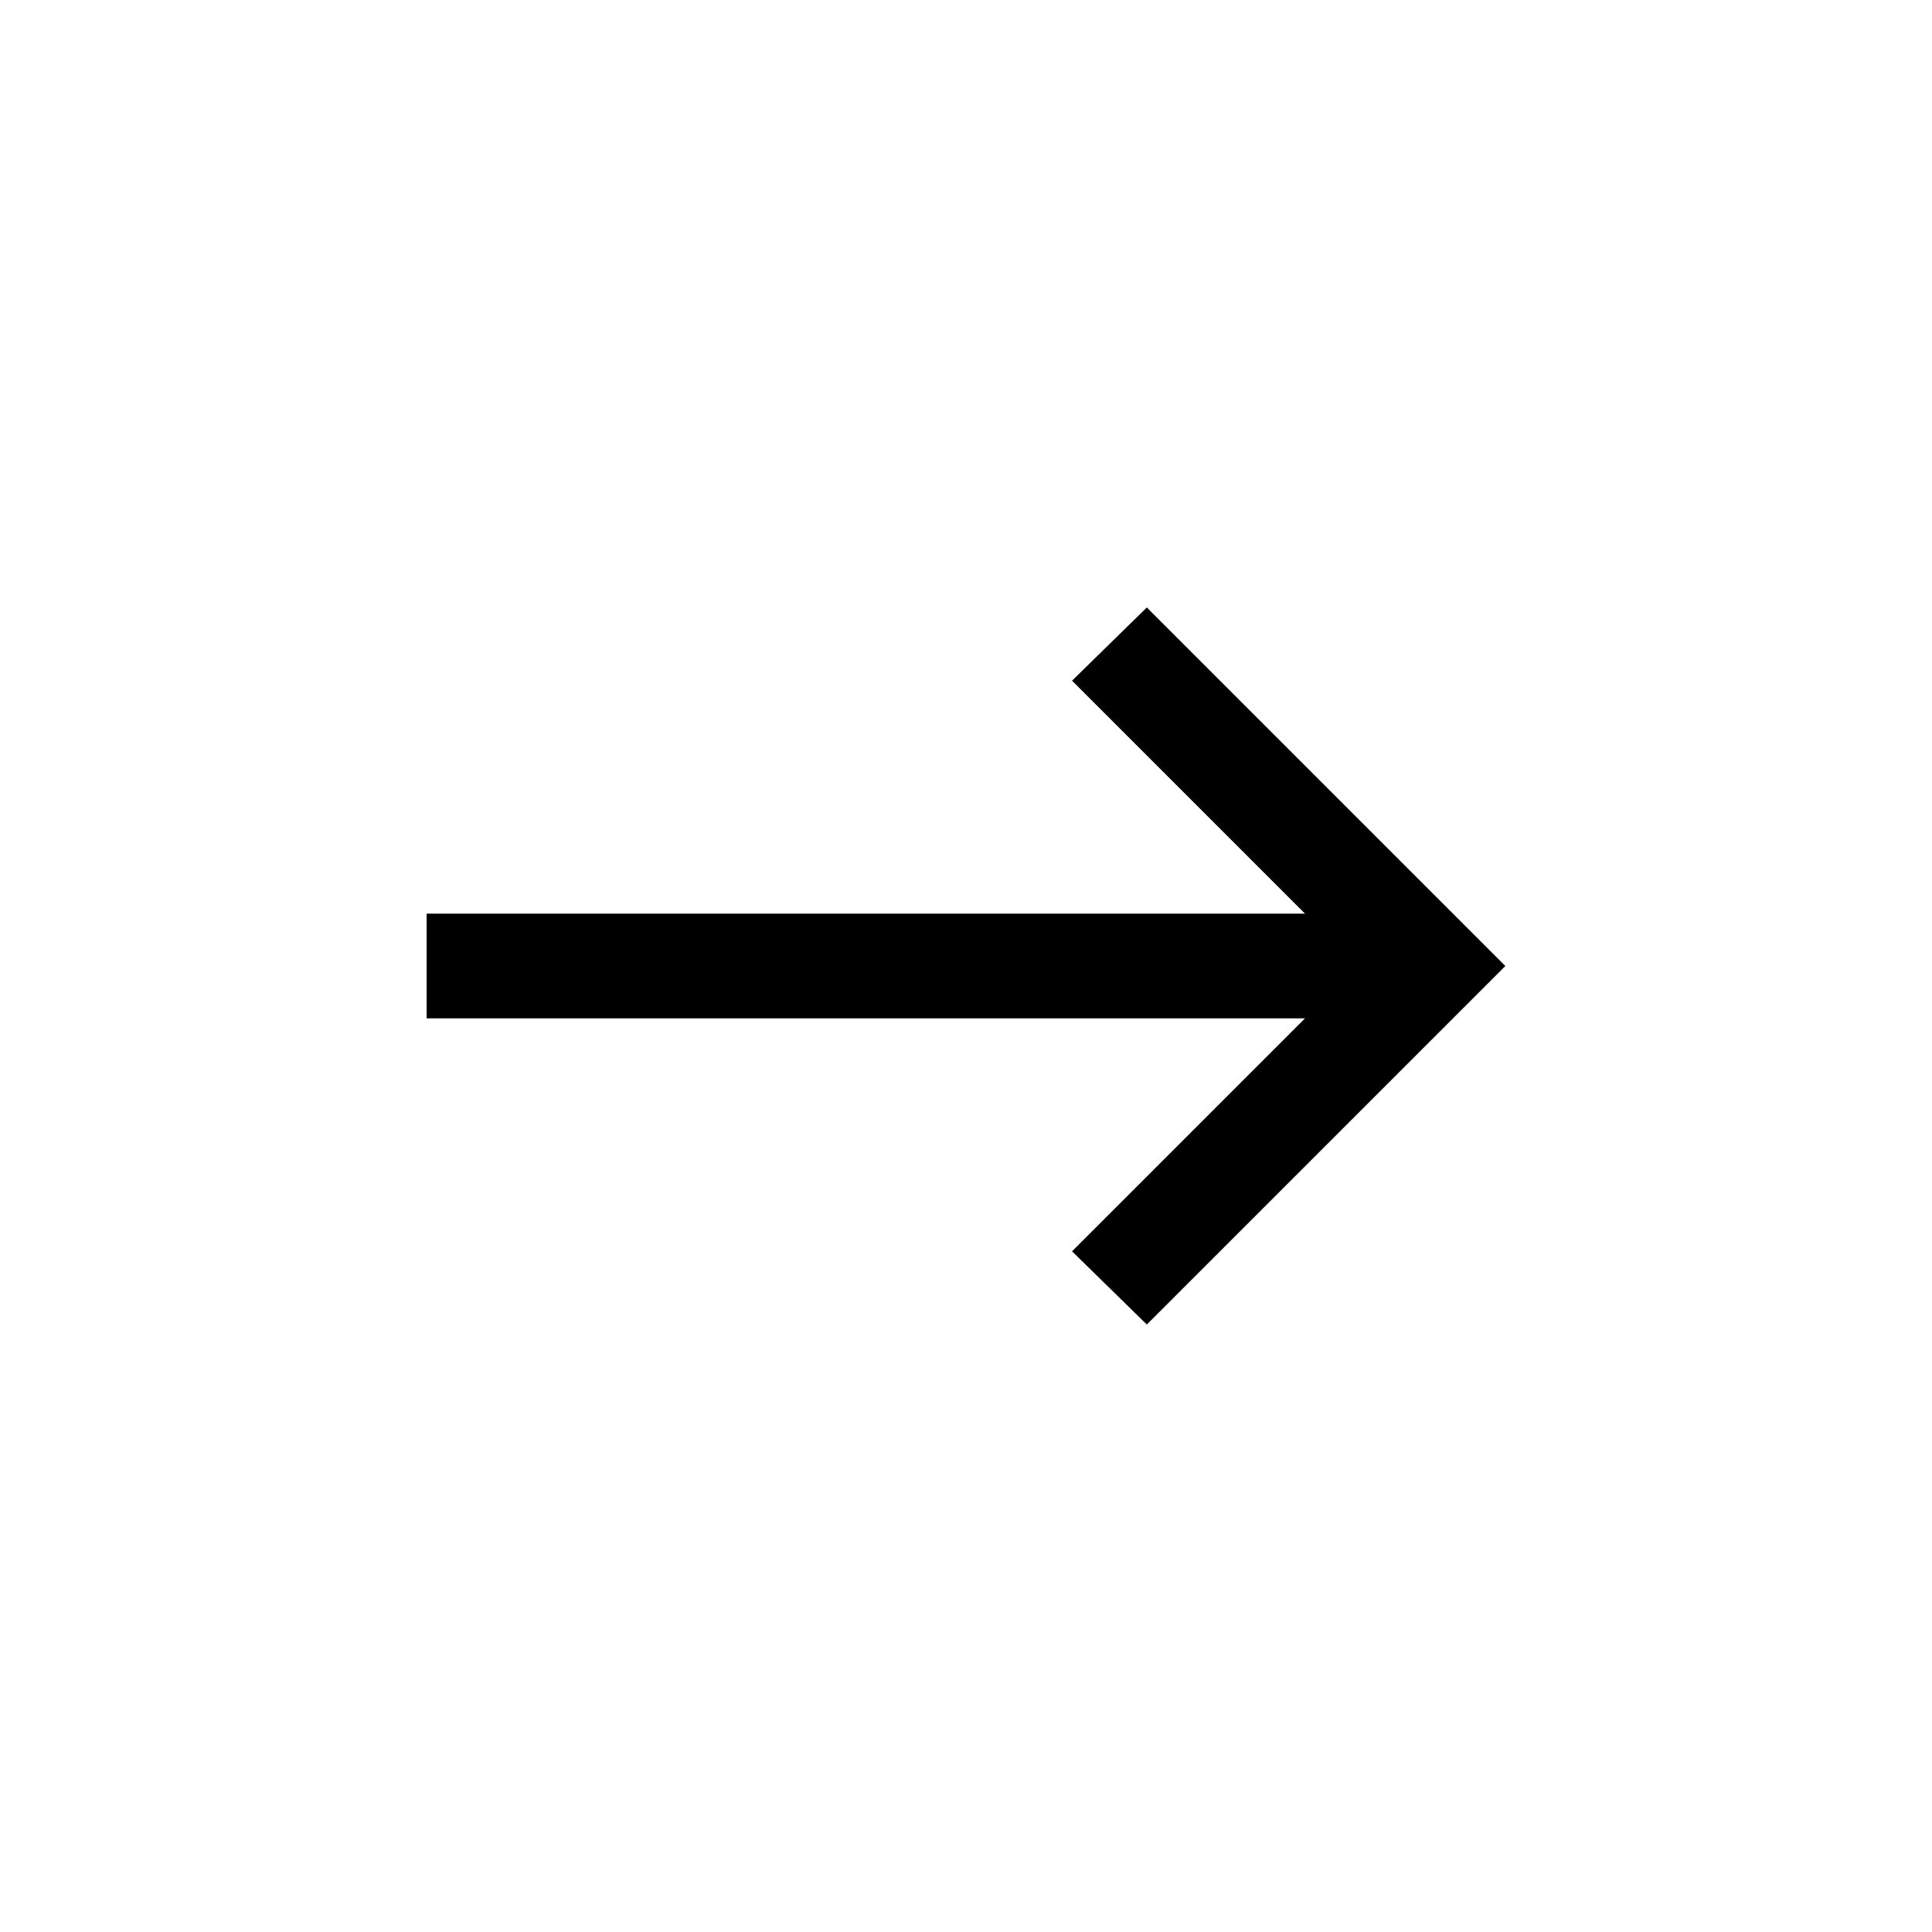
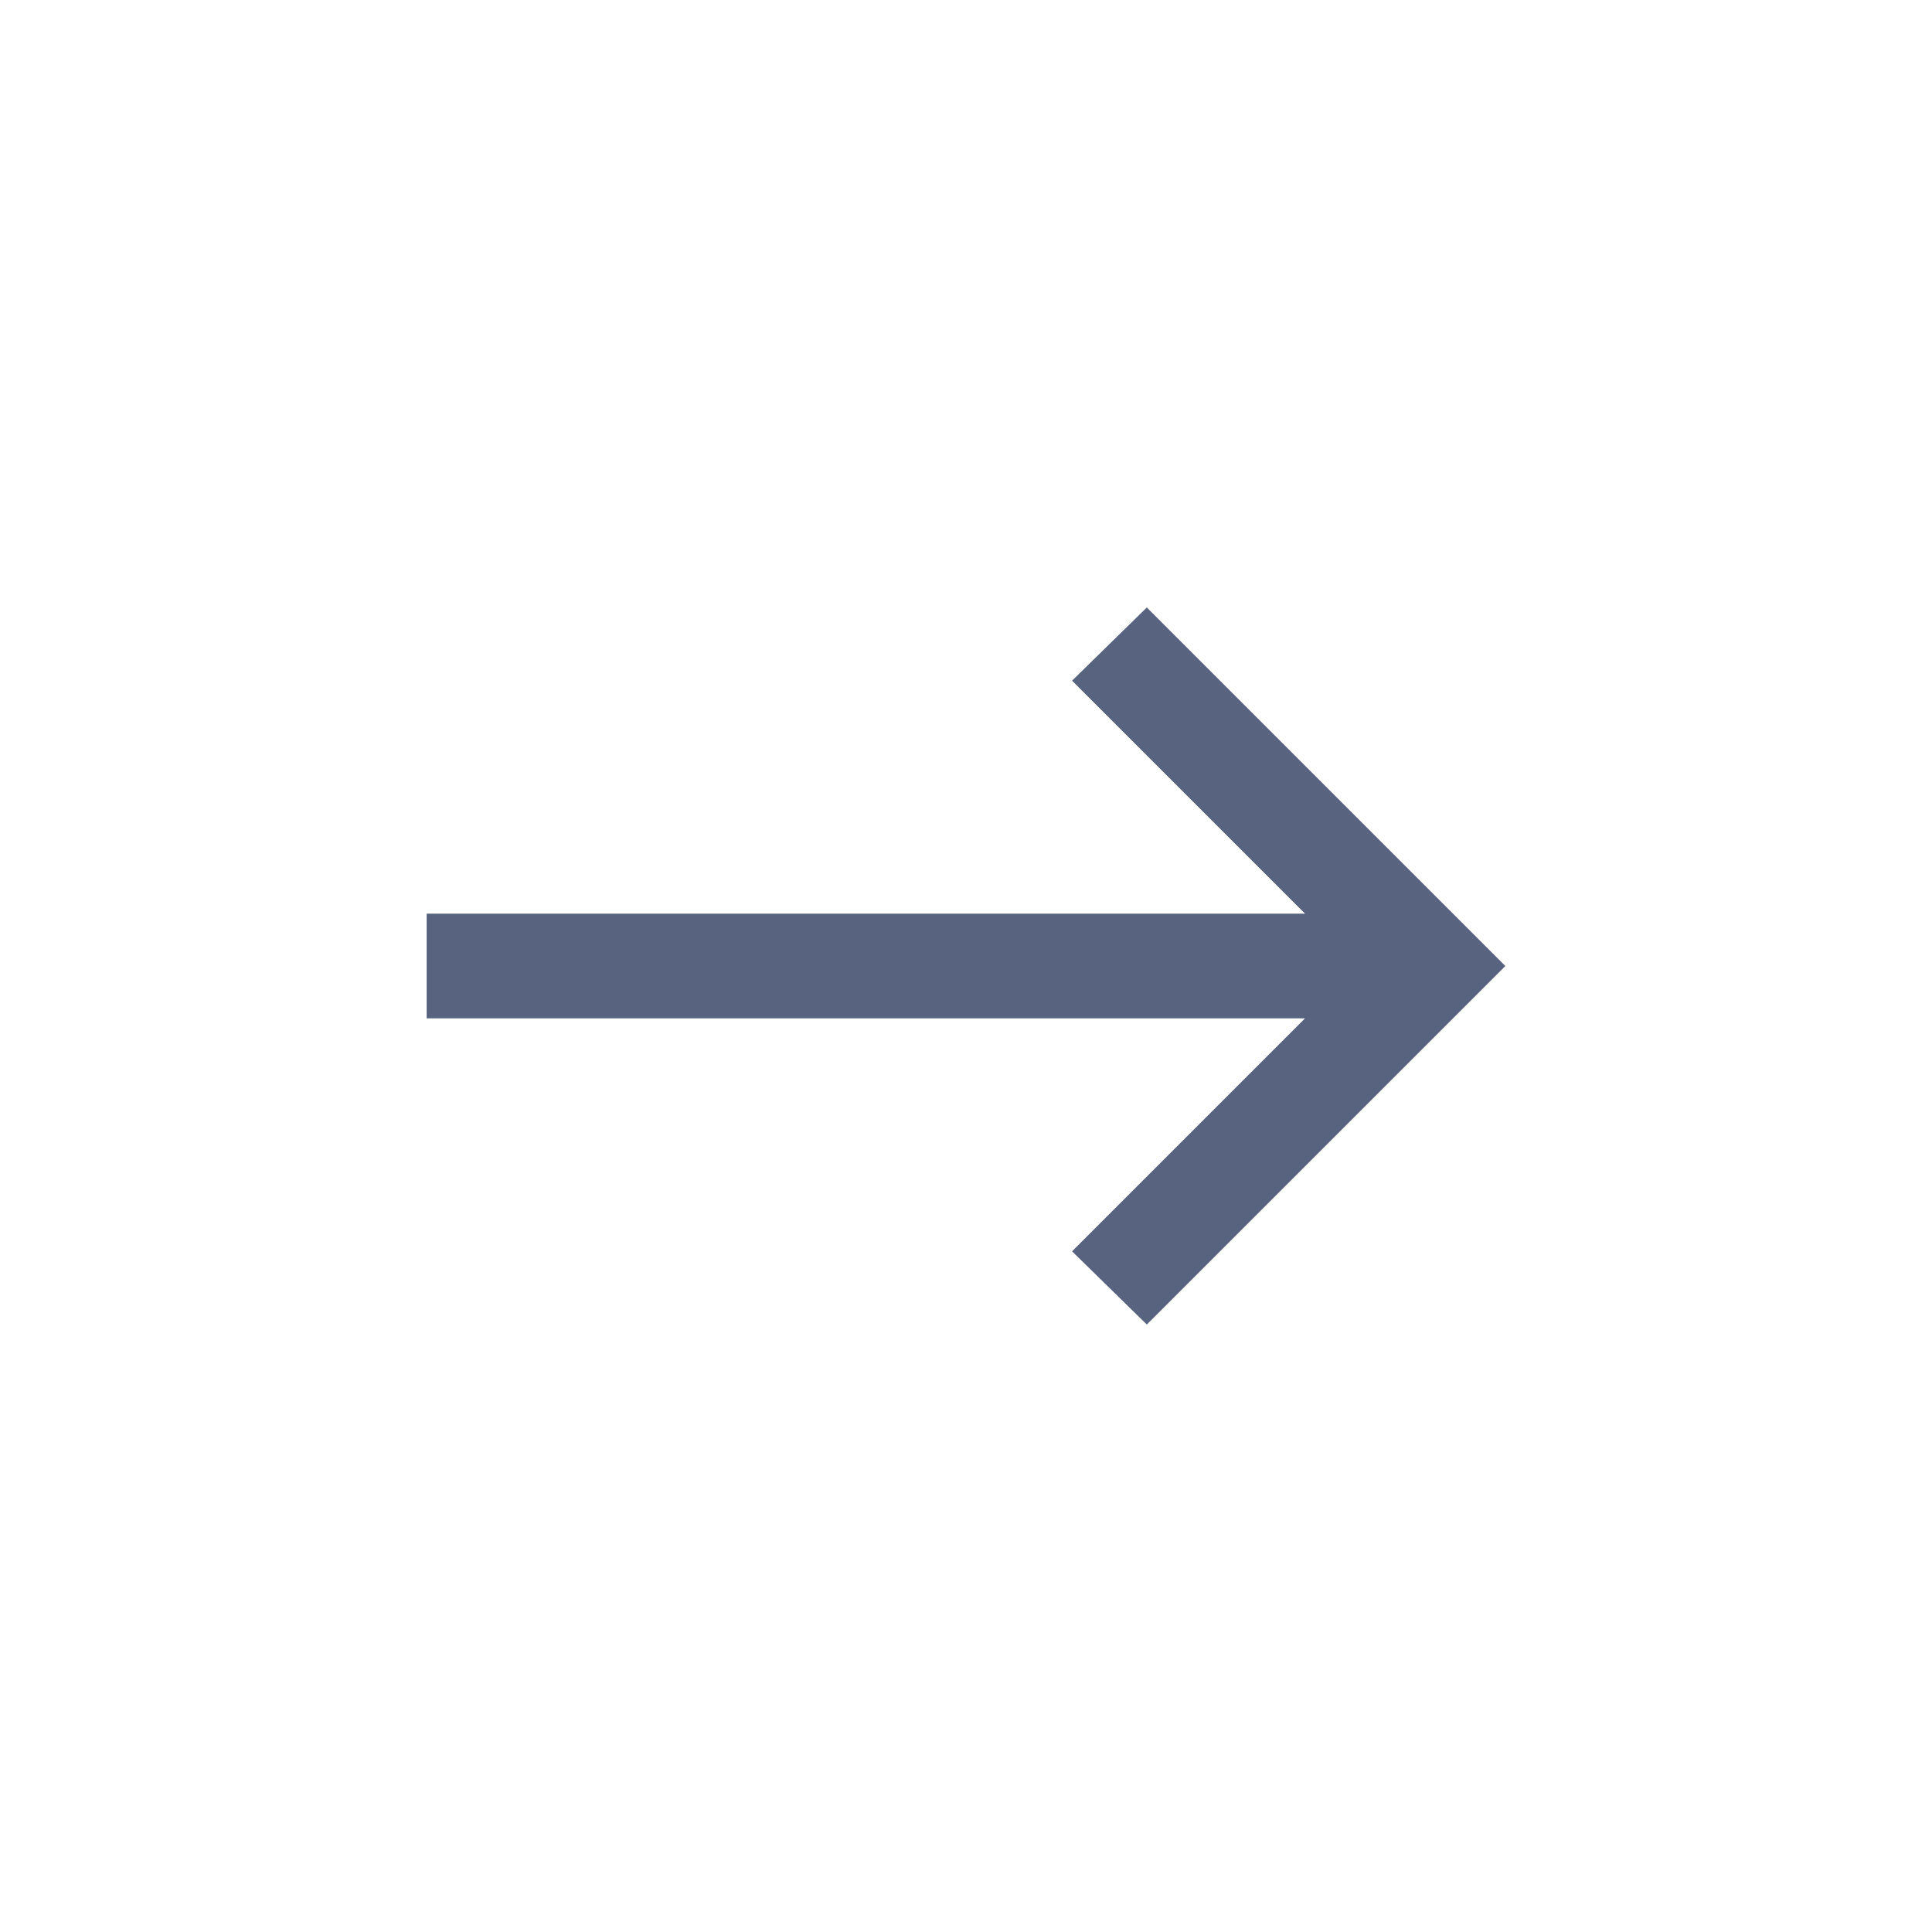
- <svg xmlns="http://www.w3.org/2000/svg" height="24px" viewBox="0 -960 960 960" width="24px" fill="#000000">
+ <svg xmlns="http://www.w3.org/2000/svg" height="24px" viewBox="0 -960 960 960" width="24px" fill="#586380">
  <path d="m569.85-301.85-37.16-36.38L648.46-454H212v-52h436.46L532.69-621.77l37.16-36.38L748-480 569.85-301.85Z" />
</svg>
